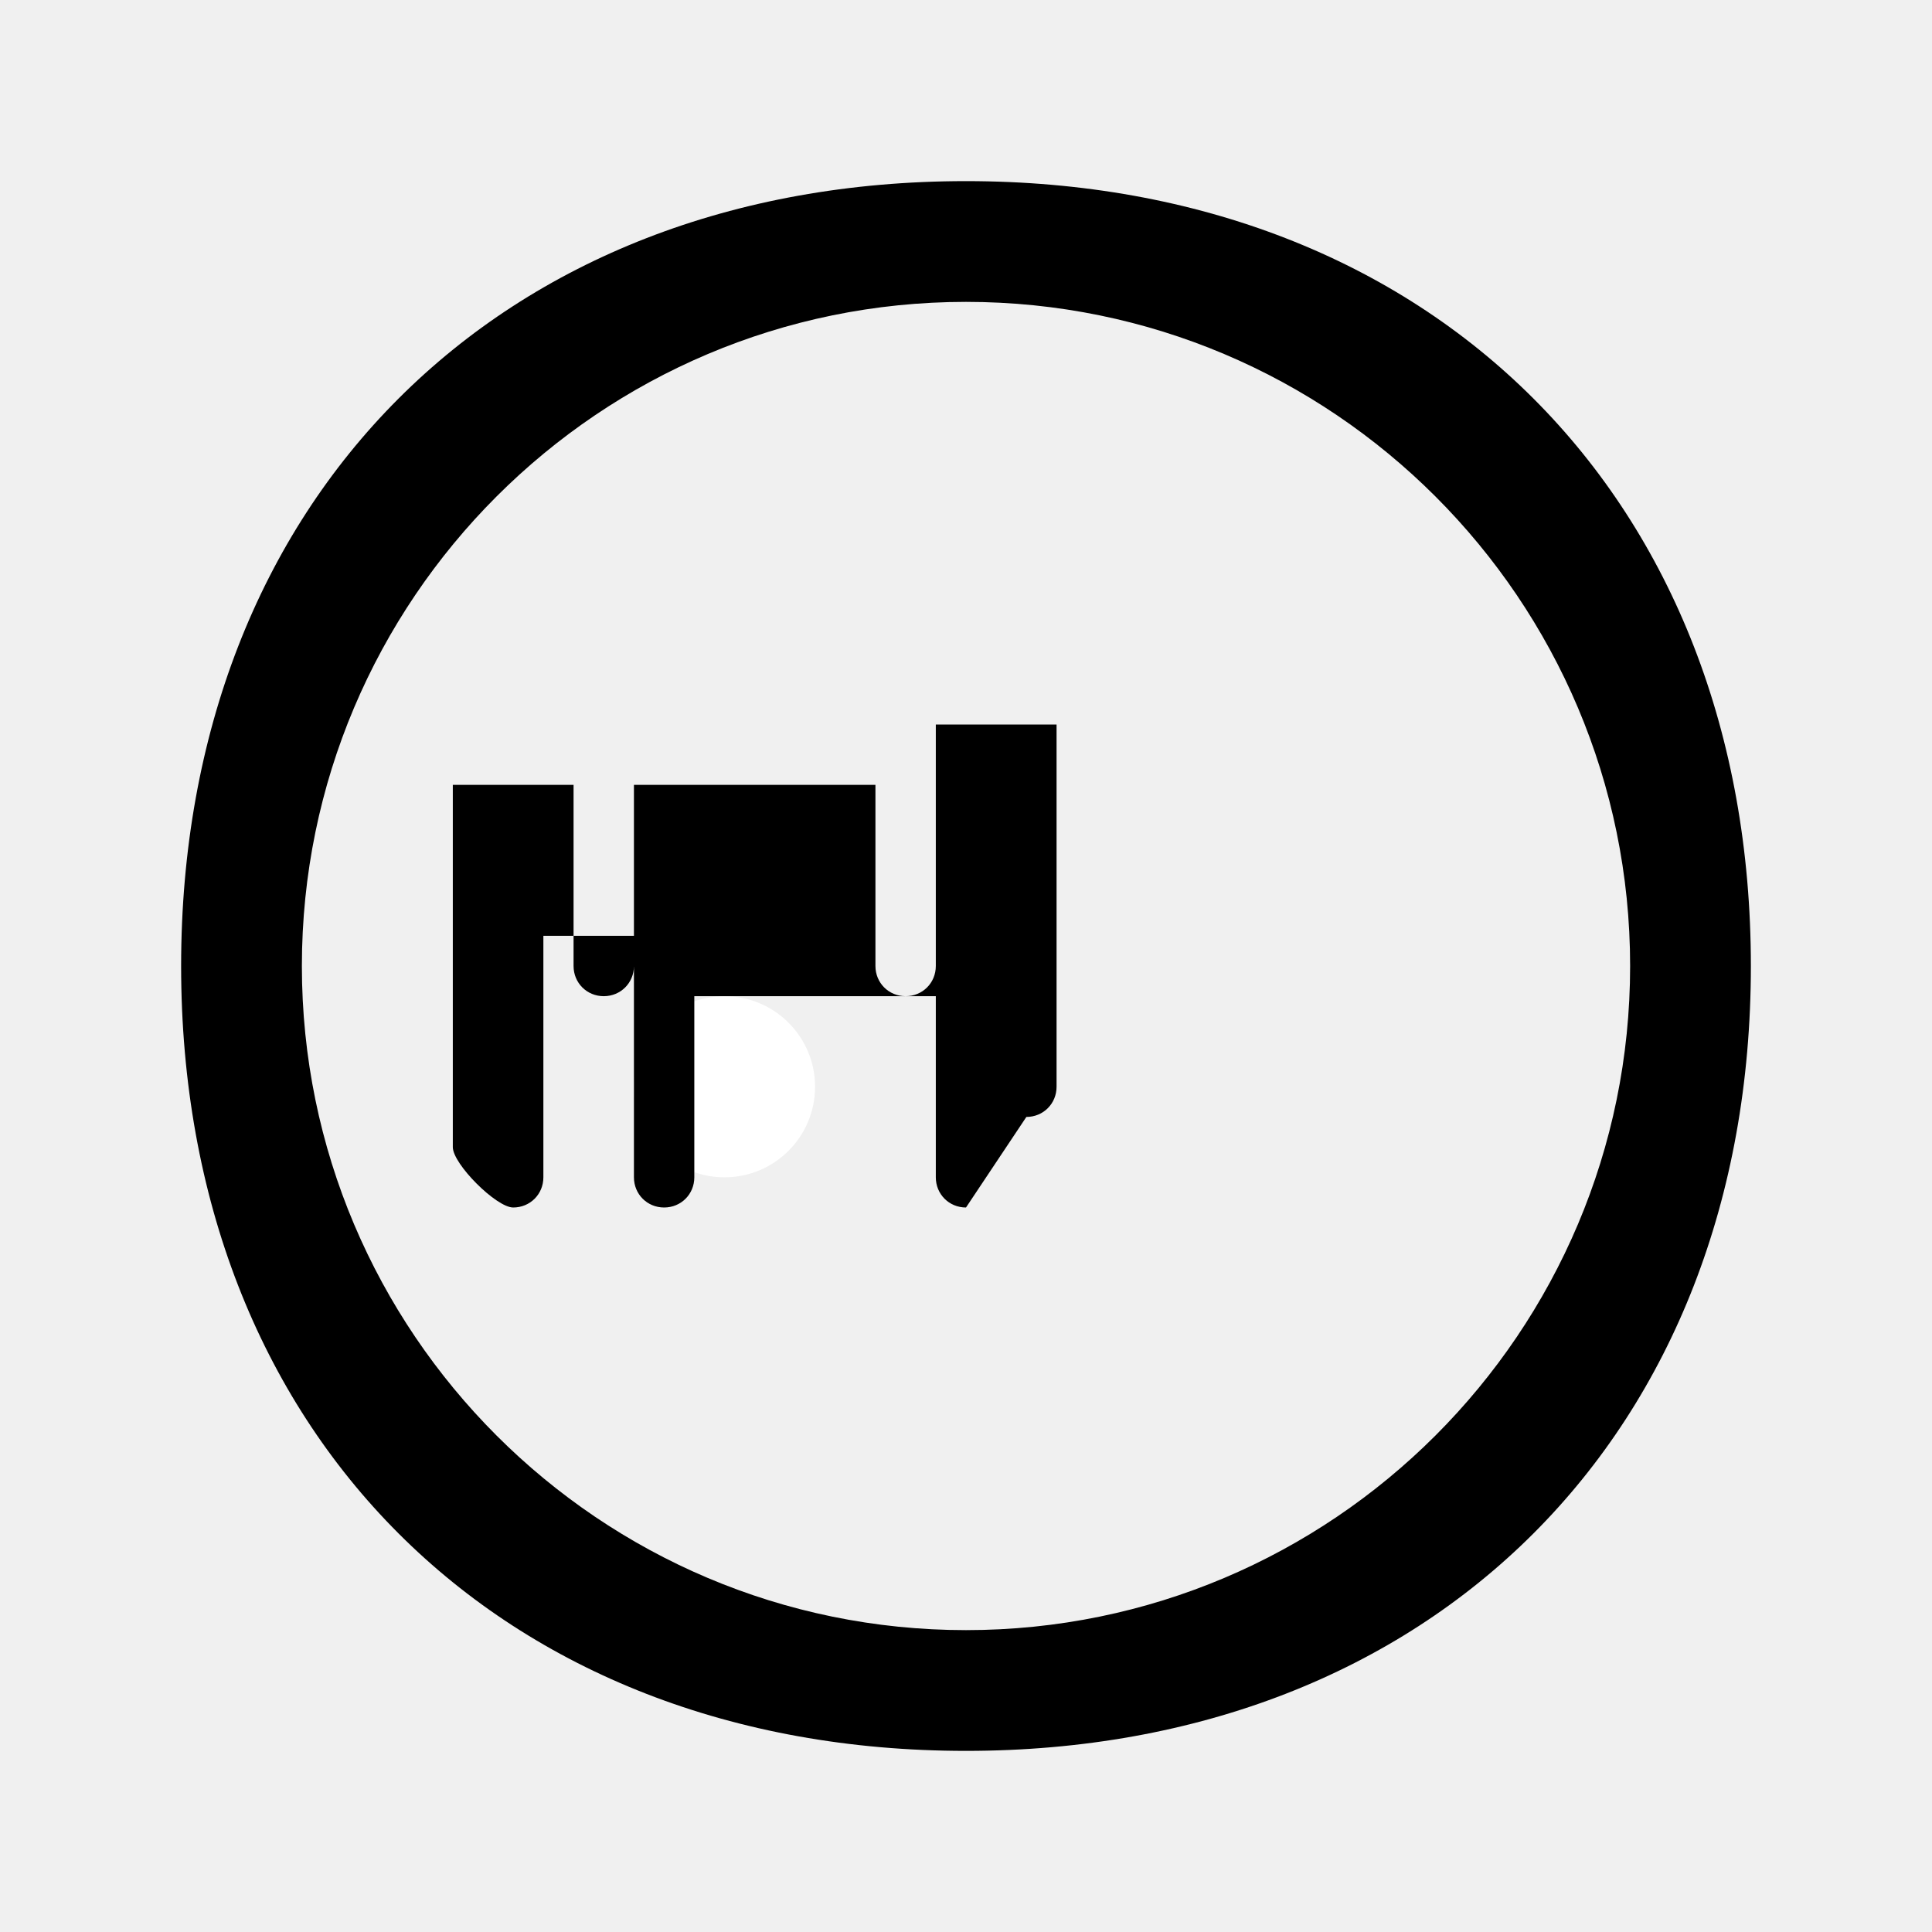
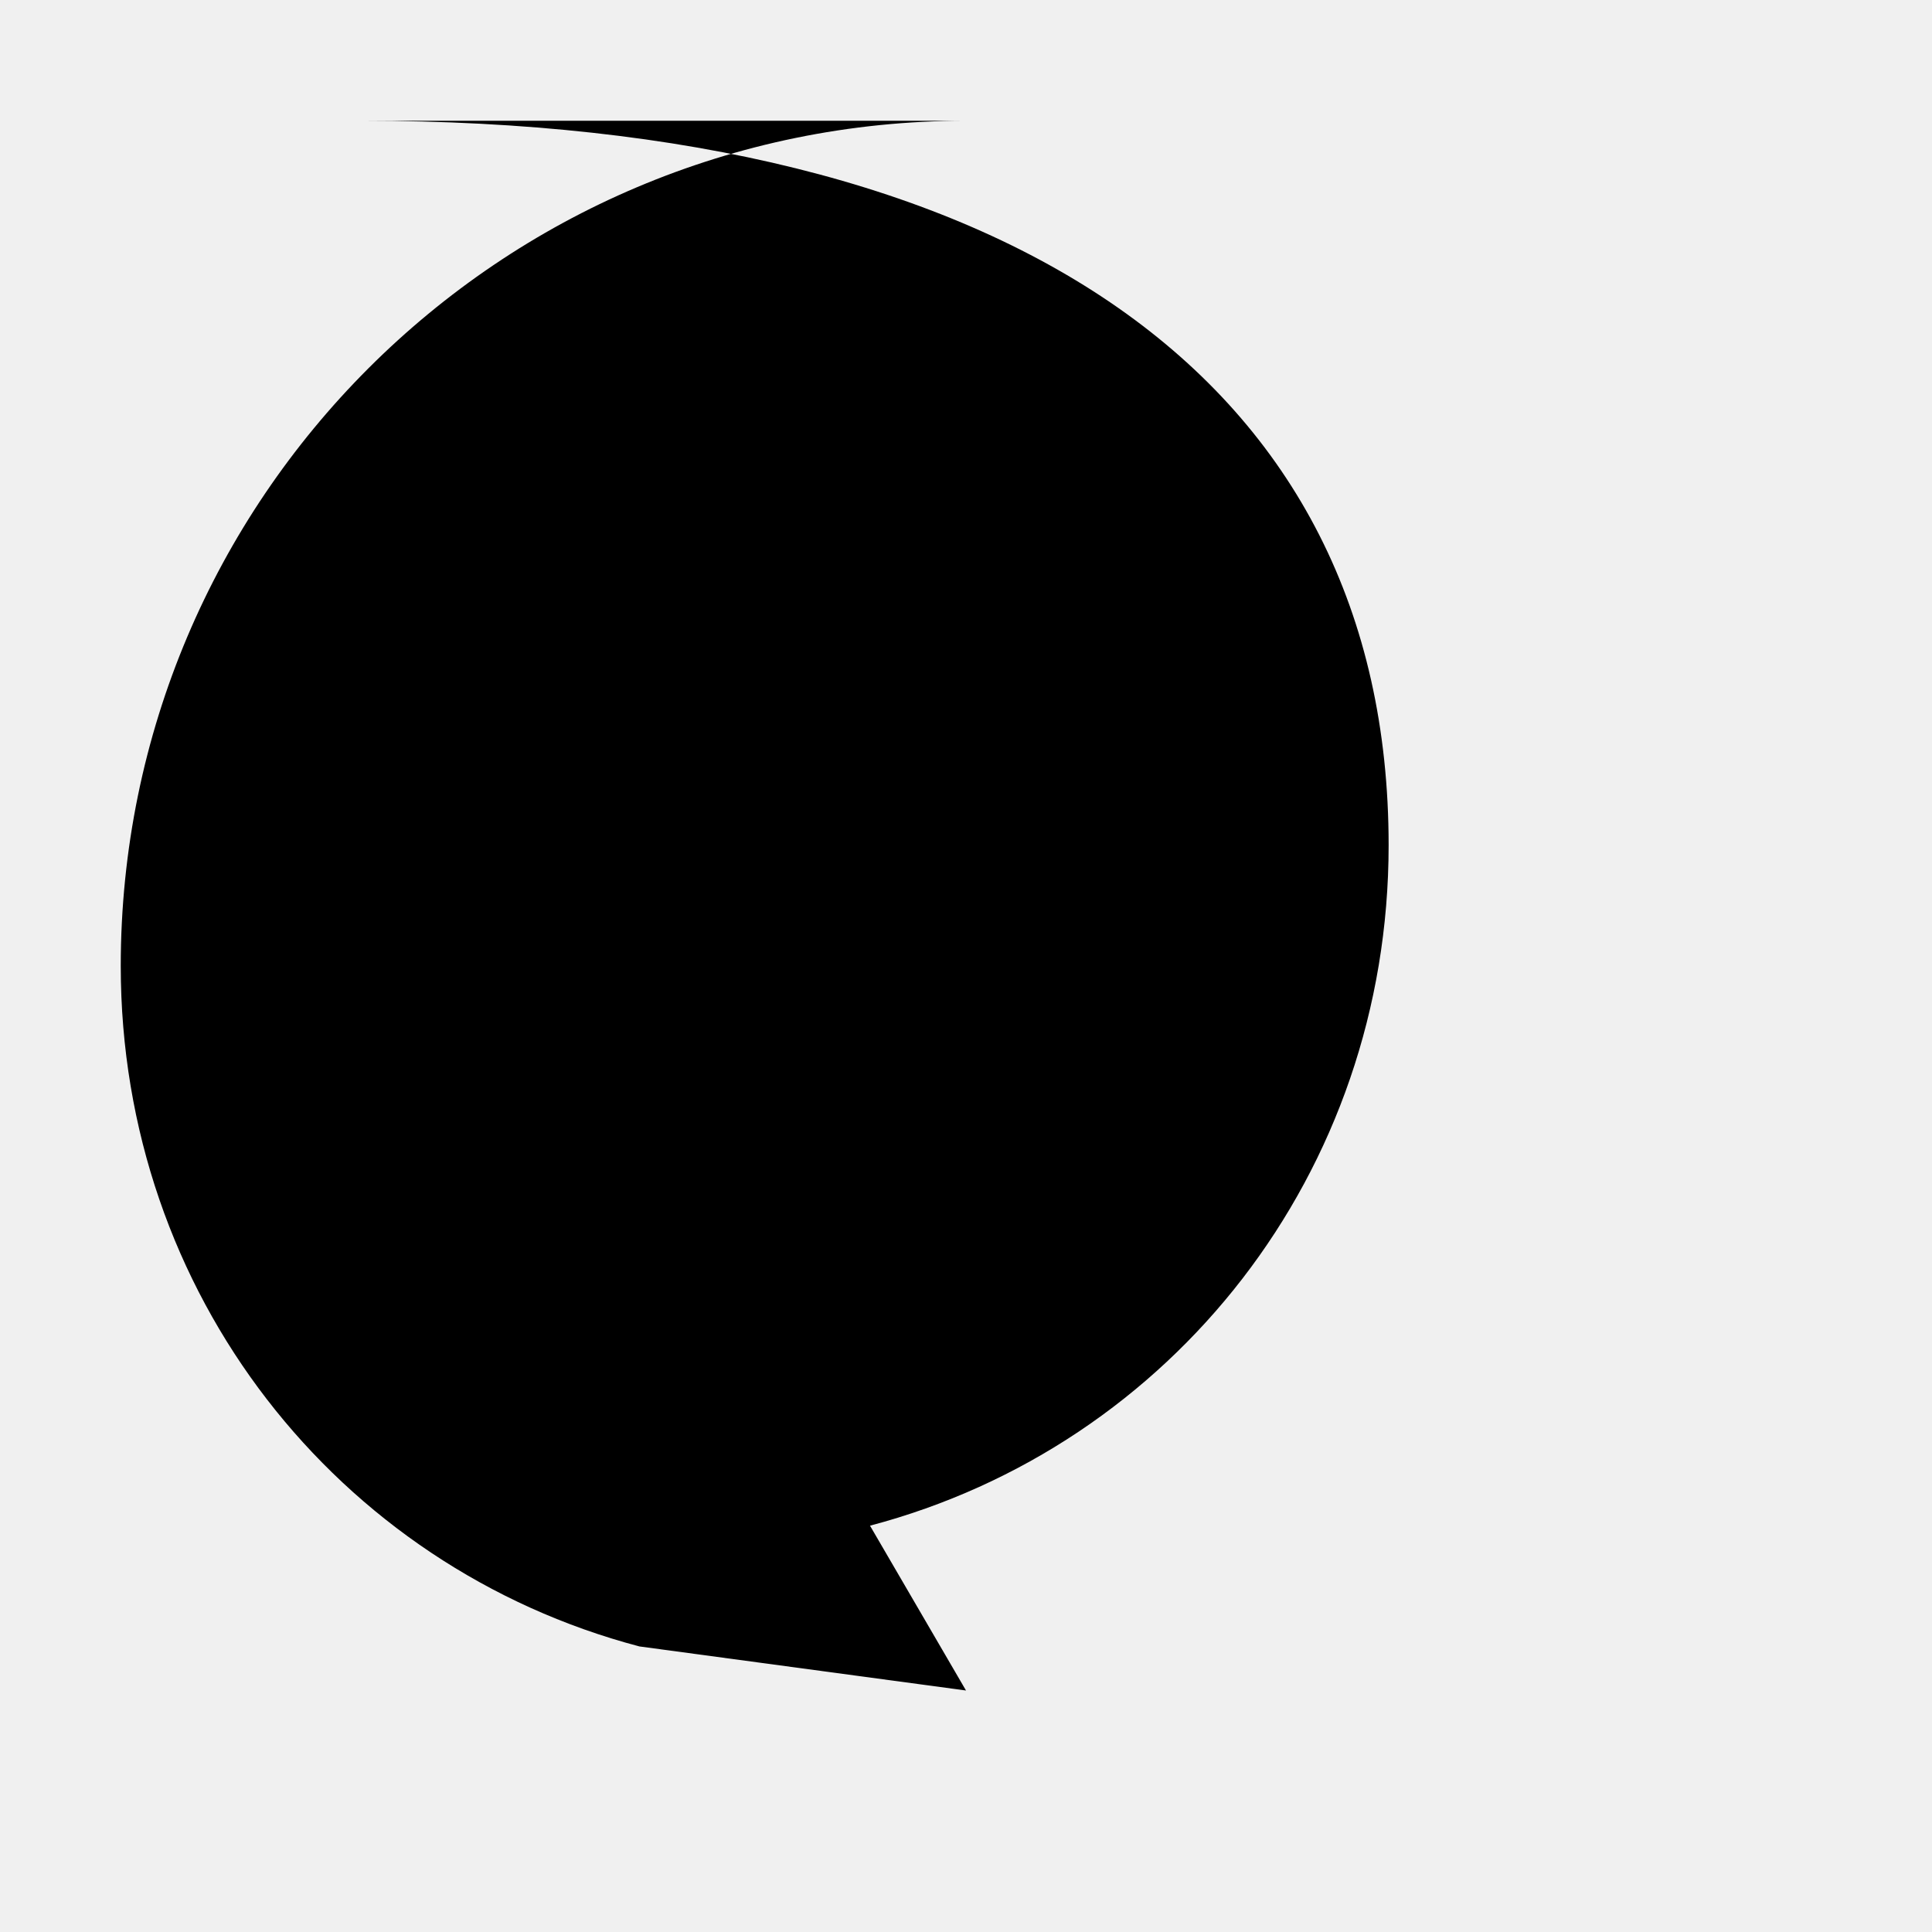
<svg xmlns="http://www.w3.org/2000/svg" viewBox="0 0 32 32">
-   <path d="M16 3C8.27 3 3 8.27 3 16s5.27 13 13 13 13-5.27 13-13S23.73 3 16 3zm0 24c-6.07 0-11-4.93-11-11S9.93 5 16 5s11 4.93 11 11-4.93 11-11 11z" fill="currentColor" />
-   <circle cx="12" cy="18" r="1.5" fill="white" />
-   <path d="M16 20c-.28 0-.5-.22-.5-.5v-3h-4v3c0 .28-.22.5-.5.5s-.5-.22-.5-.5v-4H9v4c0 .28-.22.5-.5.5S7.5 19.28 7.5 19v-6h2v3c0 .28.22.5.5.5s.5-.22.5-.5v-3h4v3c0 .28.22.5.5.5s.5-.22.5-.5v-4h2v6c0 .28-.22.5-.5.5z" fill="currentColor" />
+   <path d="M16 2C8.27 2 2 8.27 2 16c0 5.43 3.59 9.95 8.59 11.27L16 28l-1.59-2.73C19.41 23.95 23 19.43 23 14c0-7.73-6.27-12-17-12z" />
+   <circle cx="16" cy="16" r="8" fill="none" stroke-width="2" />
</svg>
